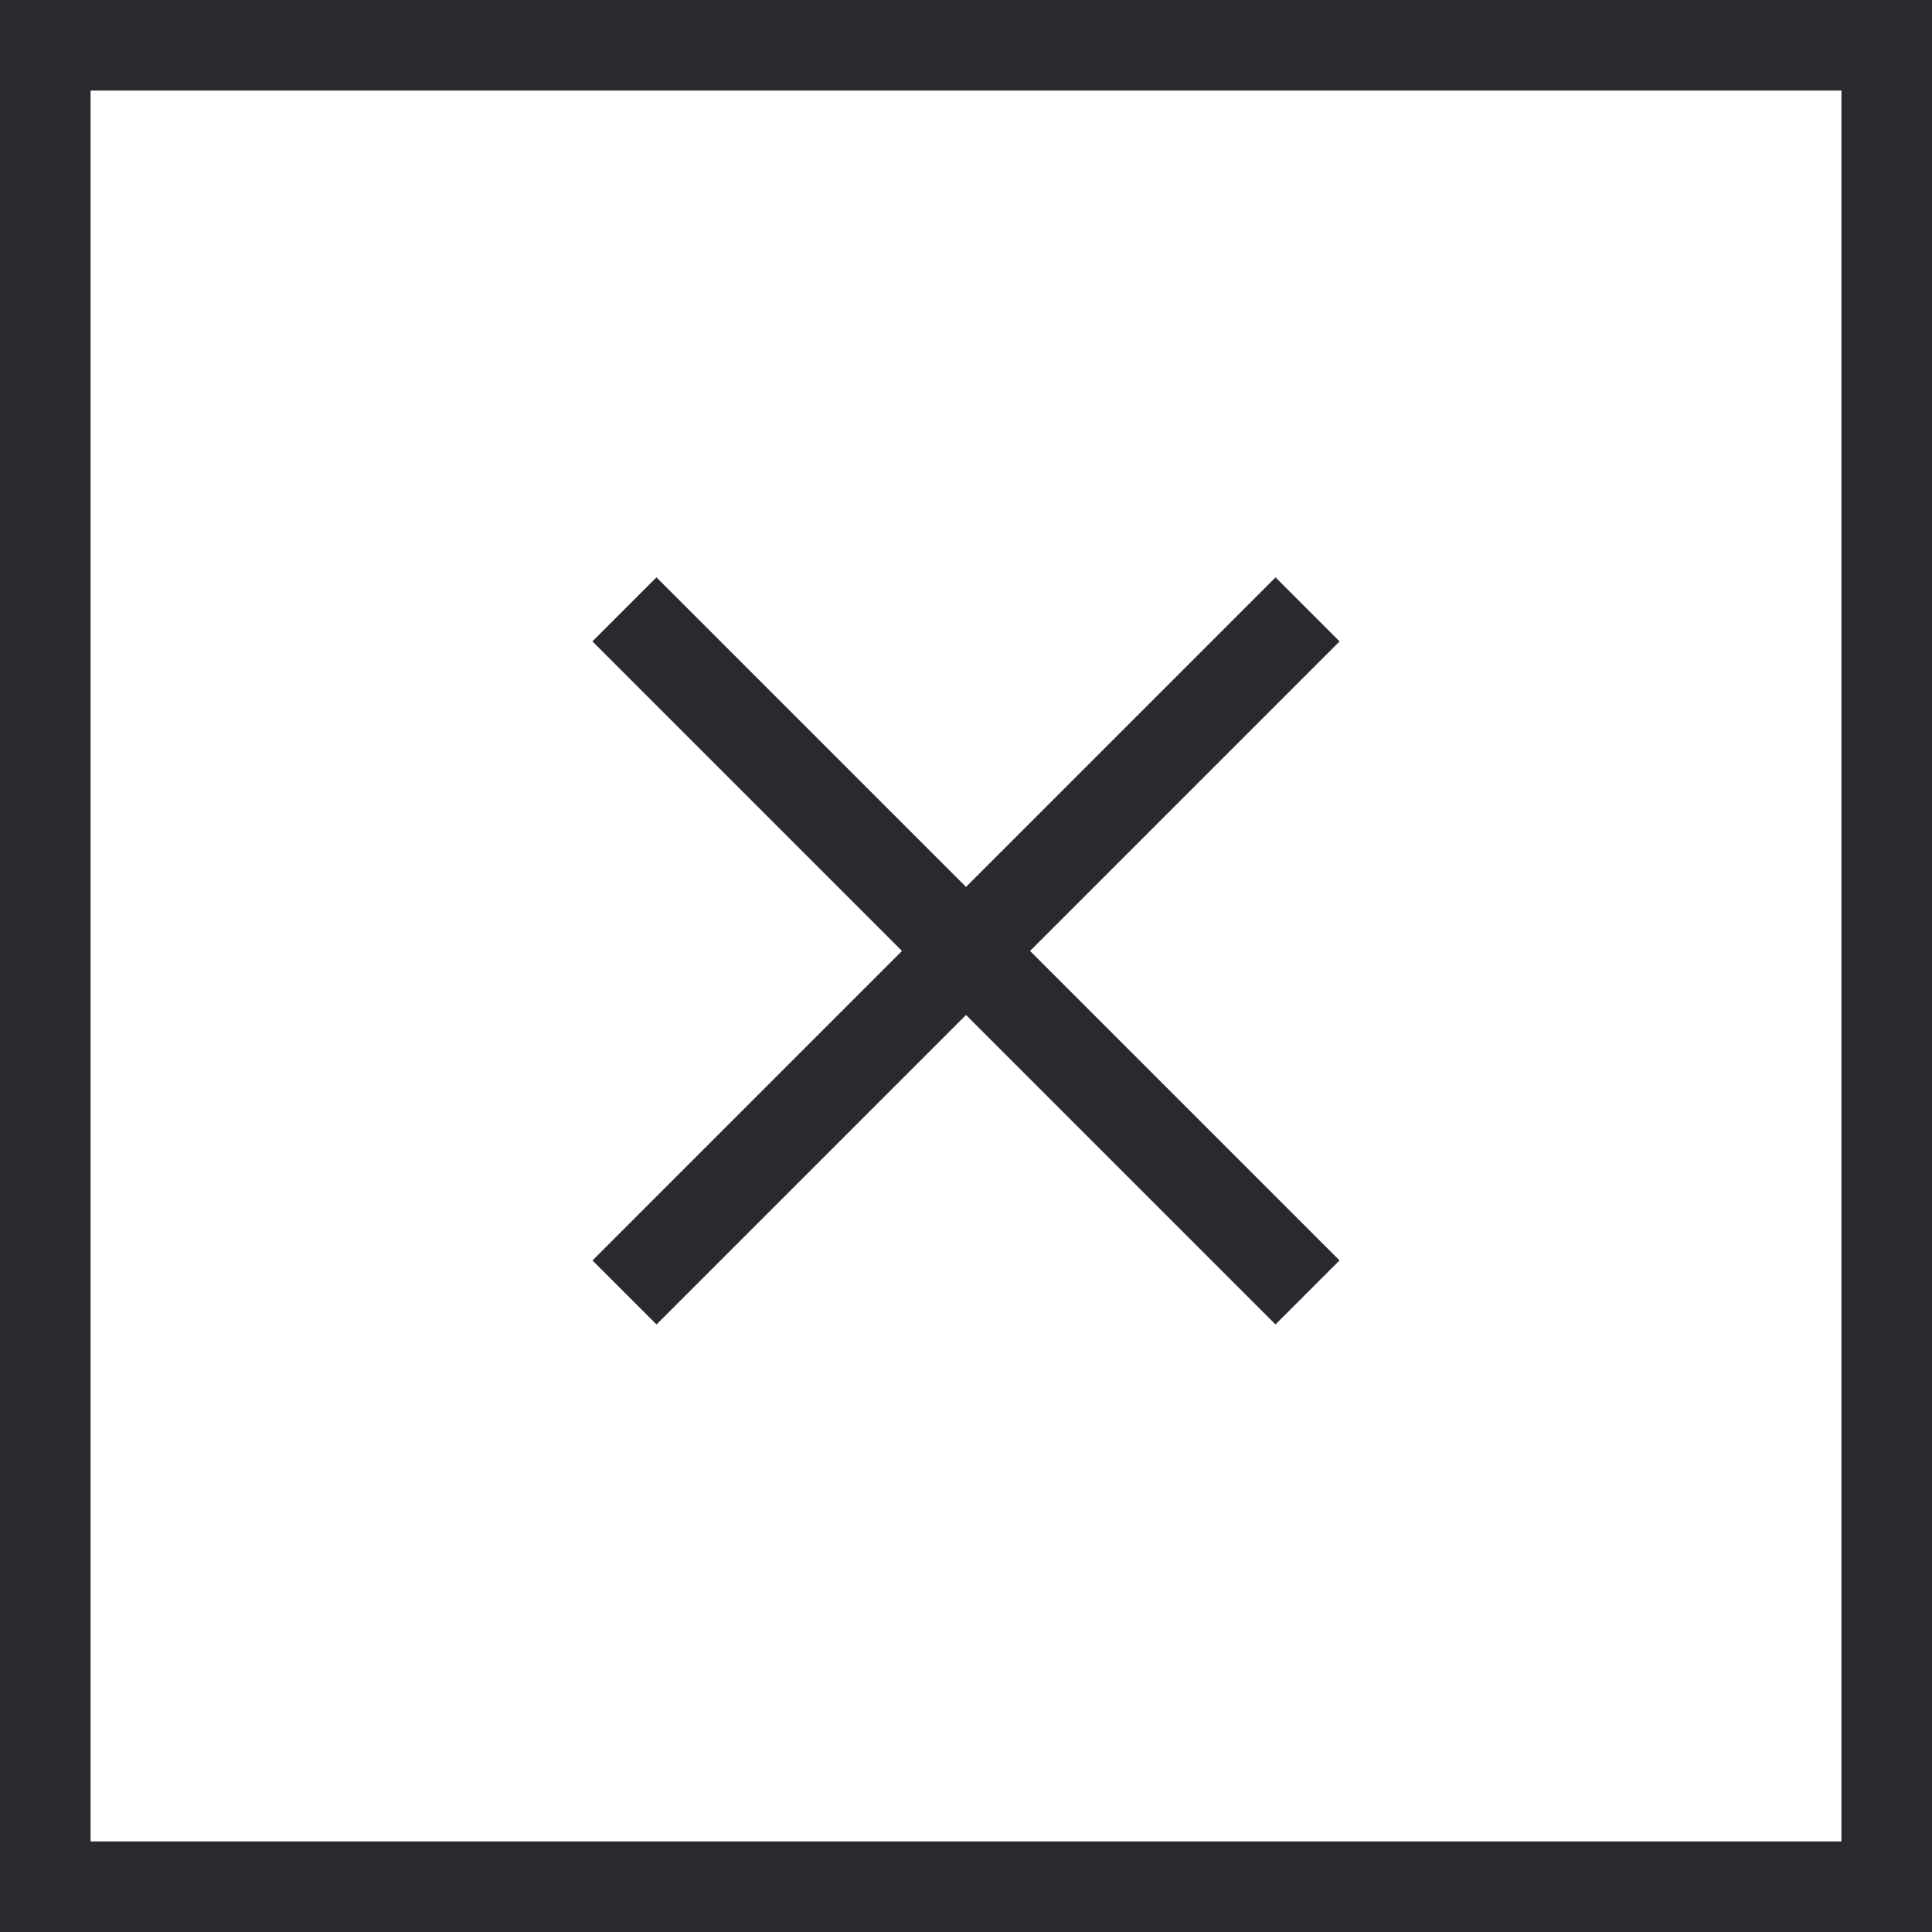
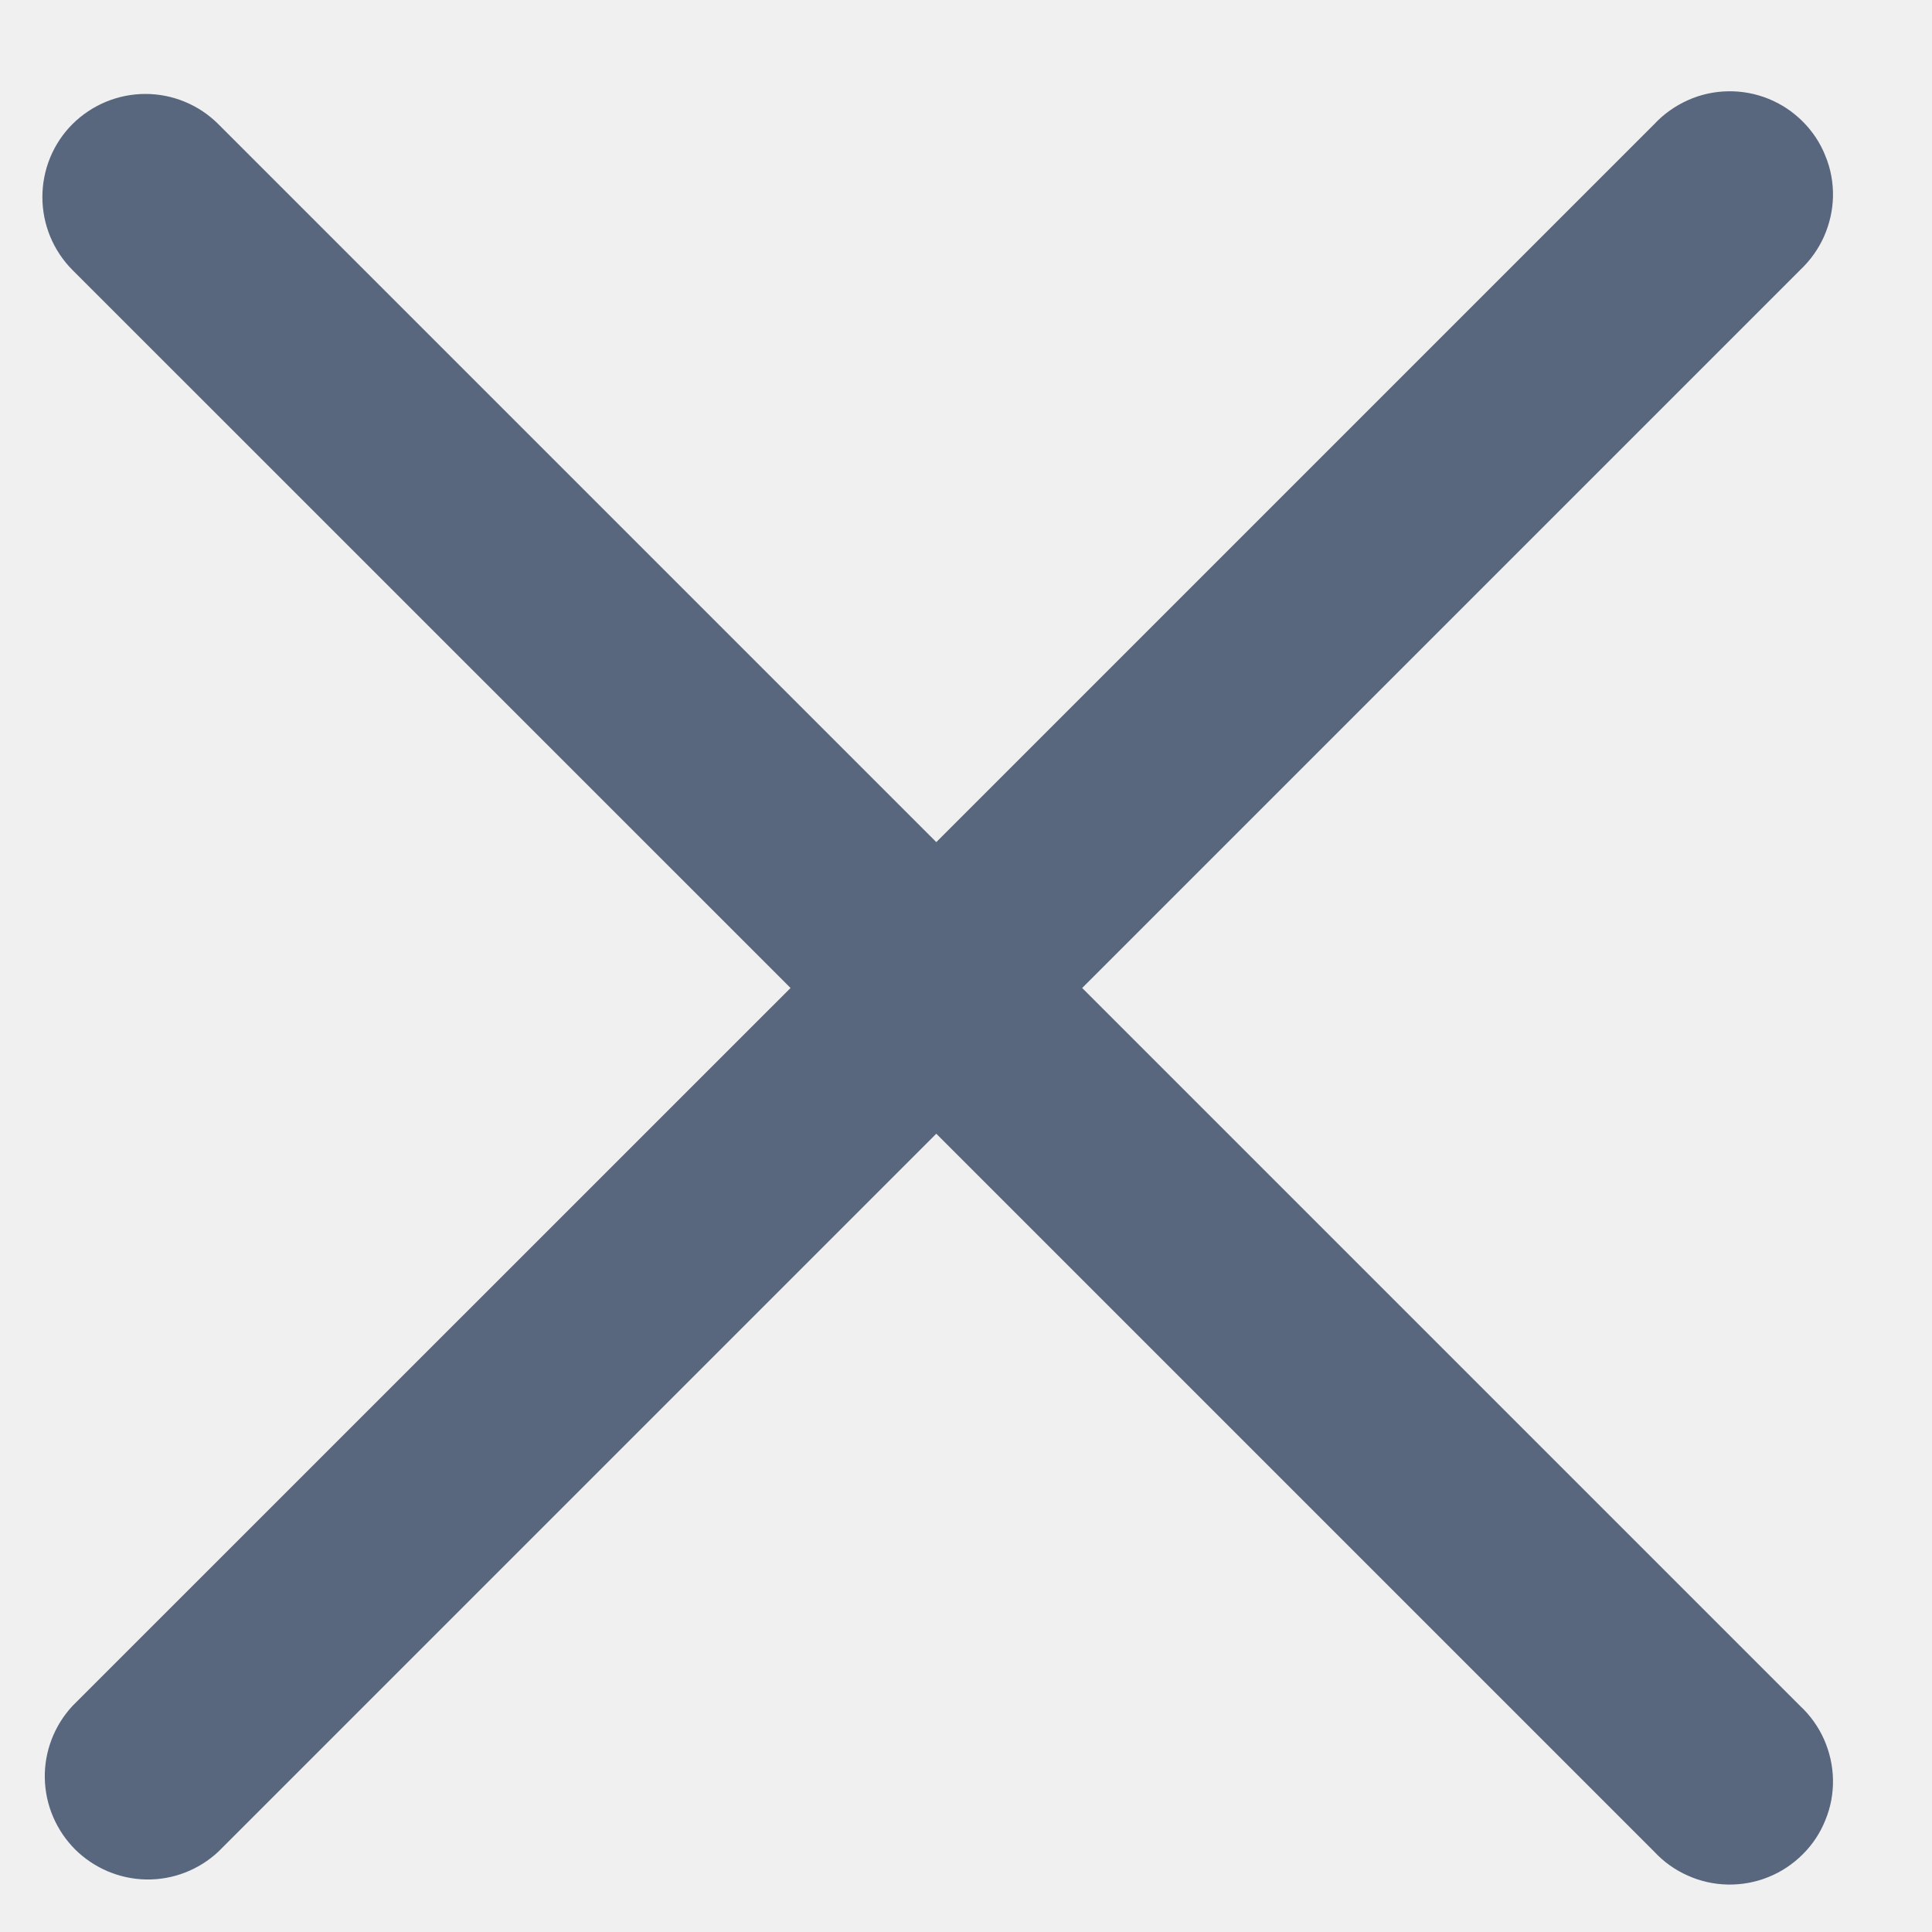
- <svg xmlns="http://www.w3.org/2000/svg" width="32" height="32" viewBox="0 0 32 32" fill="none">
-   <g id="Group 2">
-     <rect id="Rectangle" x="0.75" y="0.75" width="30.5" height="30.5" fill="white" stroke="#2C2830" stroke-width="1.5" />
-     <g id="Group">
-       <g id="Group 3">
-         <rect id="Rectangle Copy 2" x="10.873" y="9.563" width="16" height="1.5" transform="rotate(45 10.8735 9.56287)" fill="#2C2830" />
-         <rect id="Rectangle Copy 3" x="9.813" y="20.877" width="16" height="1.5" transform="rotate(-45 9.81299 20.8765)" fill="#2C2830" />
-       </g>
-     </g>
-   </g>
+ <svg xmlns="http://www.w3.org/2000/svg" width="16" height="16" viewBox="0 0 16 16" fill="none">
+   <path fill-rule="evenodd" clip-rule="evenodd" d="M0.6 1.028C0.761 0.868 0.978 0.778 1.204 0.778C1.431 0.778 1.648 0.868 1.808 1.028L7.754 6.974L13.7 1.028C13.778 0.944 13.873 0.877 13.978 0.83C14.082 0.783 14.195 0.758 14.31 0.756C14.425 0.754 14.539 0.775 14.645 0.818C14.752 0.861 14.848 0.925 14.929 1.006C15.011 1.088 15.075 1.184 15.117 1.291C15.161 1.397 15.182 1.511 15.18 1.626C15.178 1.74 15.152 1.853 15.106 1.958C15.059 2.063 14.992 2.157 14.908 2.236L8.962 8.182L14.908 14.128C14.992 14.206 15.059 14.3 15.106 14.405C15.152 14.51 15.178 14.623 15.18 14.738C15.182 14.853 15.161 14.967 15.117 15.073C15.075 15.179 15.011 15.276 14.929 15.357C14.848 15.438 14.752 15.502 14.645 15.545C14.539 15.588 14.425 15.609 14.31 15.607C14.195 15.605 14.082 15.58 13.978 15.533C13.873 15.487 13.778 15.419 13.7 15.335L7.754 9.389L1.808 15.335C1.646 15.486 1.432 15.569 1.21 15.565C0.989 15.561 0.778 15.471 0.621 15.315C0.465 15.158 0.375 14.947 0.371 14.725C0.367 14.504 0.45 14.29 0.6 14.128L6.547 8.182L0.6 2.236C0.44 2.075 0.351 1.858 0.351 1.632C0.351 1.405 0.44 1.188 0.6 1.028Z" fill="#58667E" />
</svg>
